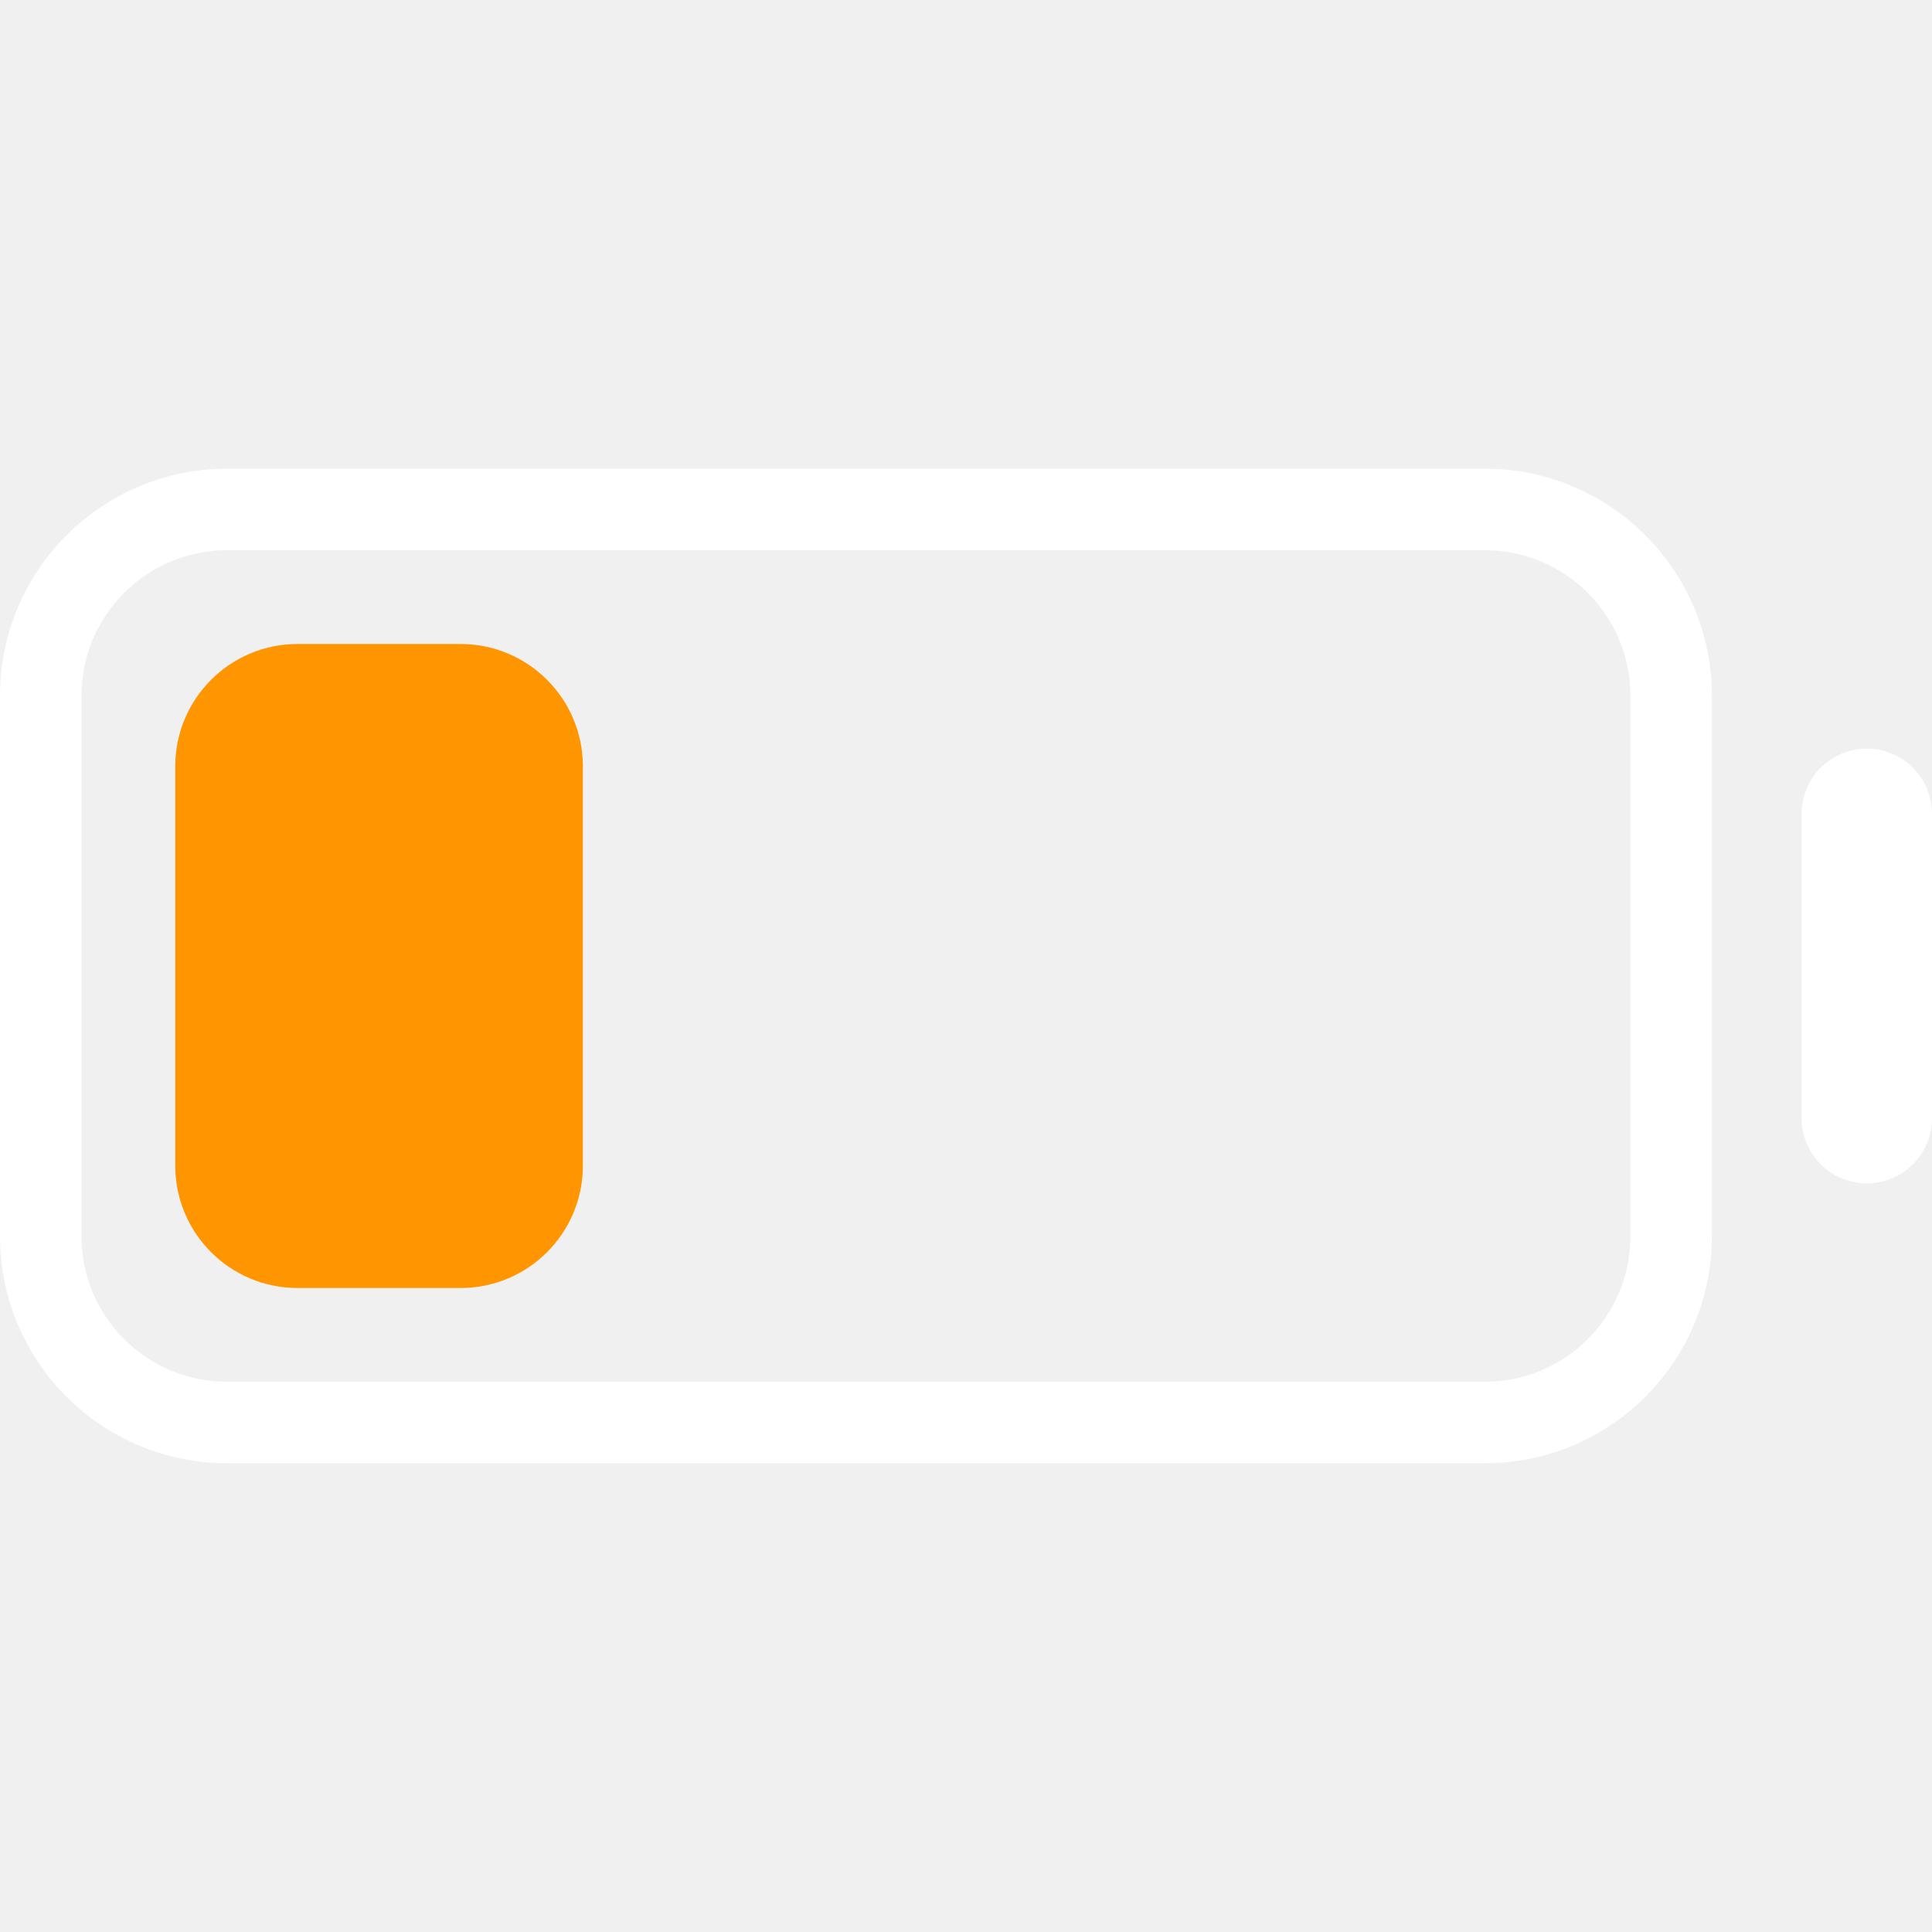
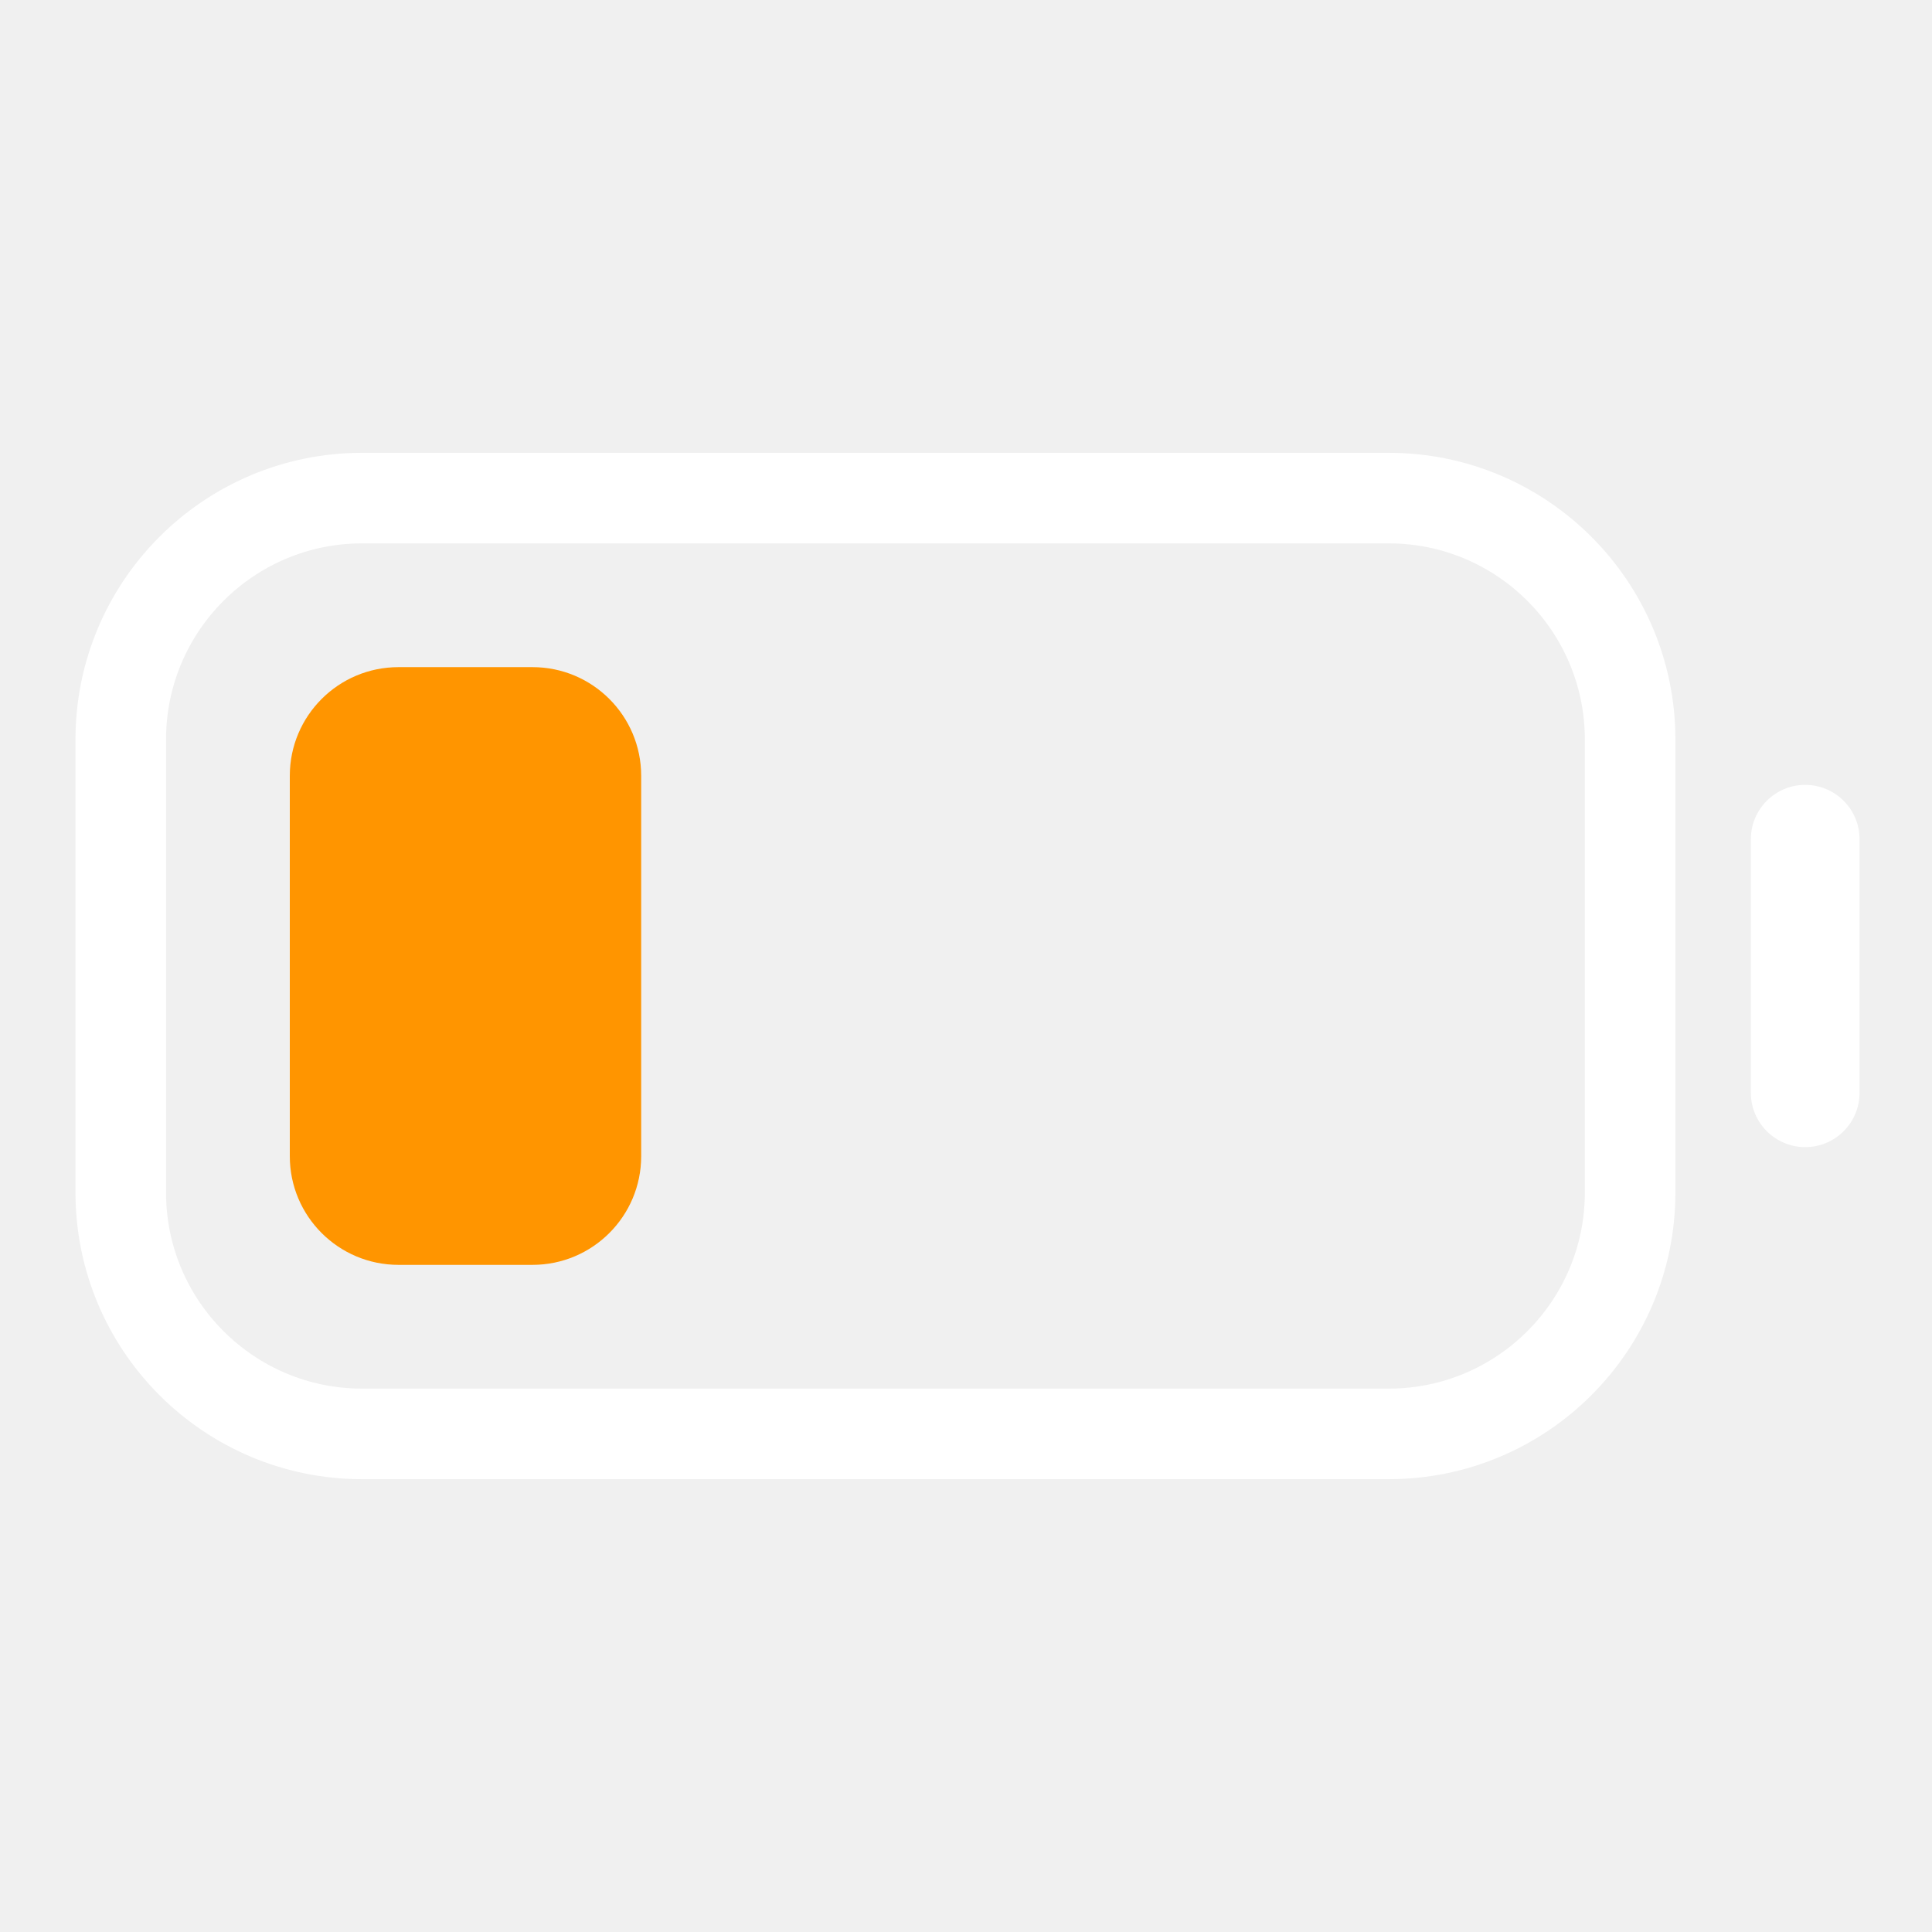
- <svg xmlns="http://www.w3.org/2000/svg" width="512" height="512" viewBox="22 19 474 474">
-   <rect x="32" y="144" width="400" height="224" rx="45.7" ry="45.7" style="fill:none;stroke:#ffffff;stroke-linecap:square;stroke-miterlimit:10;stroke-width:20px" />
-   <rect x="65" y="177" width="100" height="158" rx="30" ry="30" style="fill:#ff9500;stroke:none" />
-   <line x1="480" y1="218.67" x2="480" y2="293.33" style="fill:none;stroke:#ffffff;stroke-linecap:round;stroke-miterlimit:10;stroke-width:32px" />
+ <svg xmlns="http://www.w3.org/2000/svg" width="32" height="32" viewBox="0 0 32 32">
+   <g>
+     <rect x="2" y="8.25" width="25" height="15.5" rx="4" fill="none" stroke="#ffffff" stroke-width="1.5" />
+     <rect x="29" y="13" width="1.8" height="6" rx="0.9" fill="#ffffff" />
+     <rect x="4.8" y="11.05" width="5.82" height="9.9" rx="1.8" fill="#ff9500" />
+   </g>
</svg>
